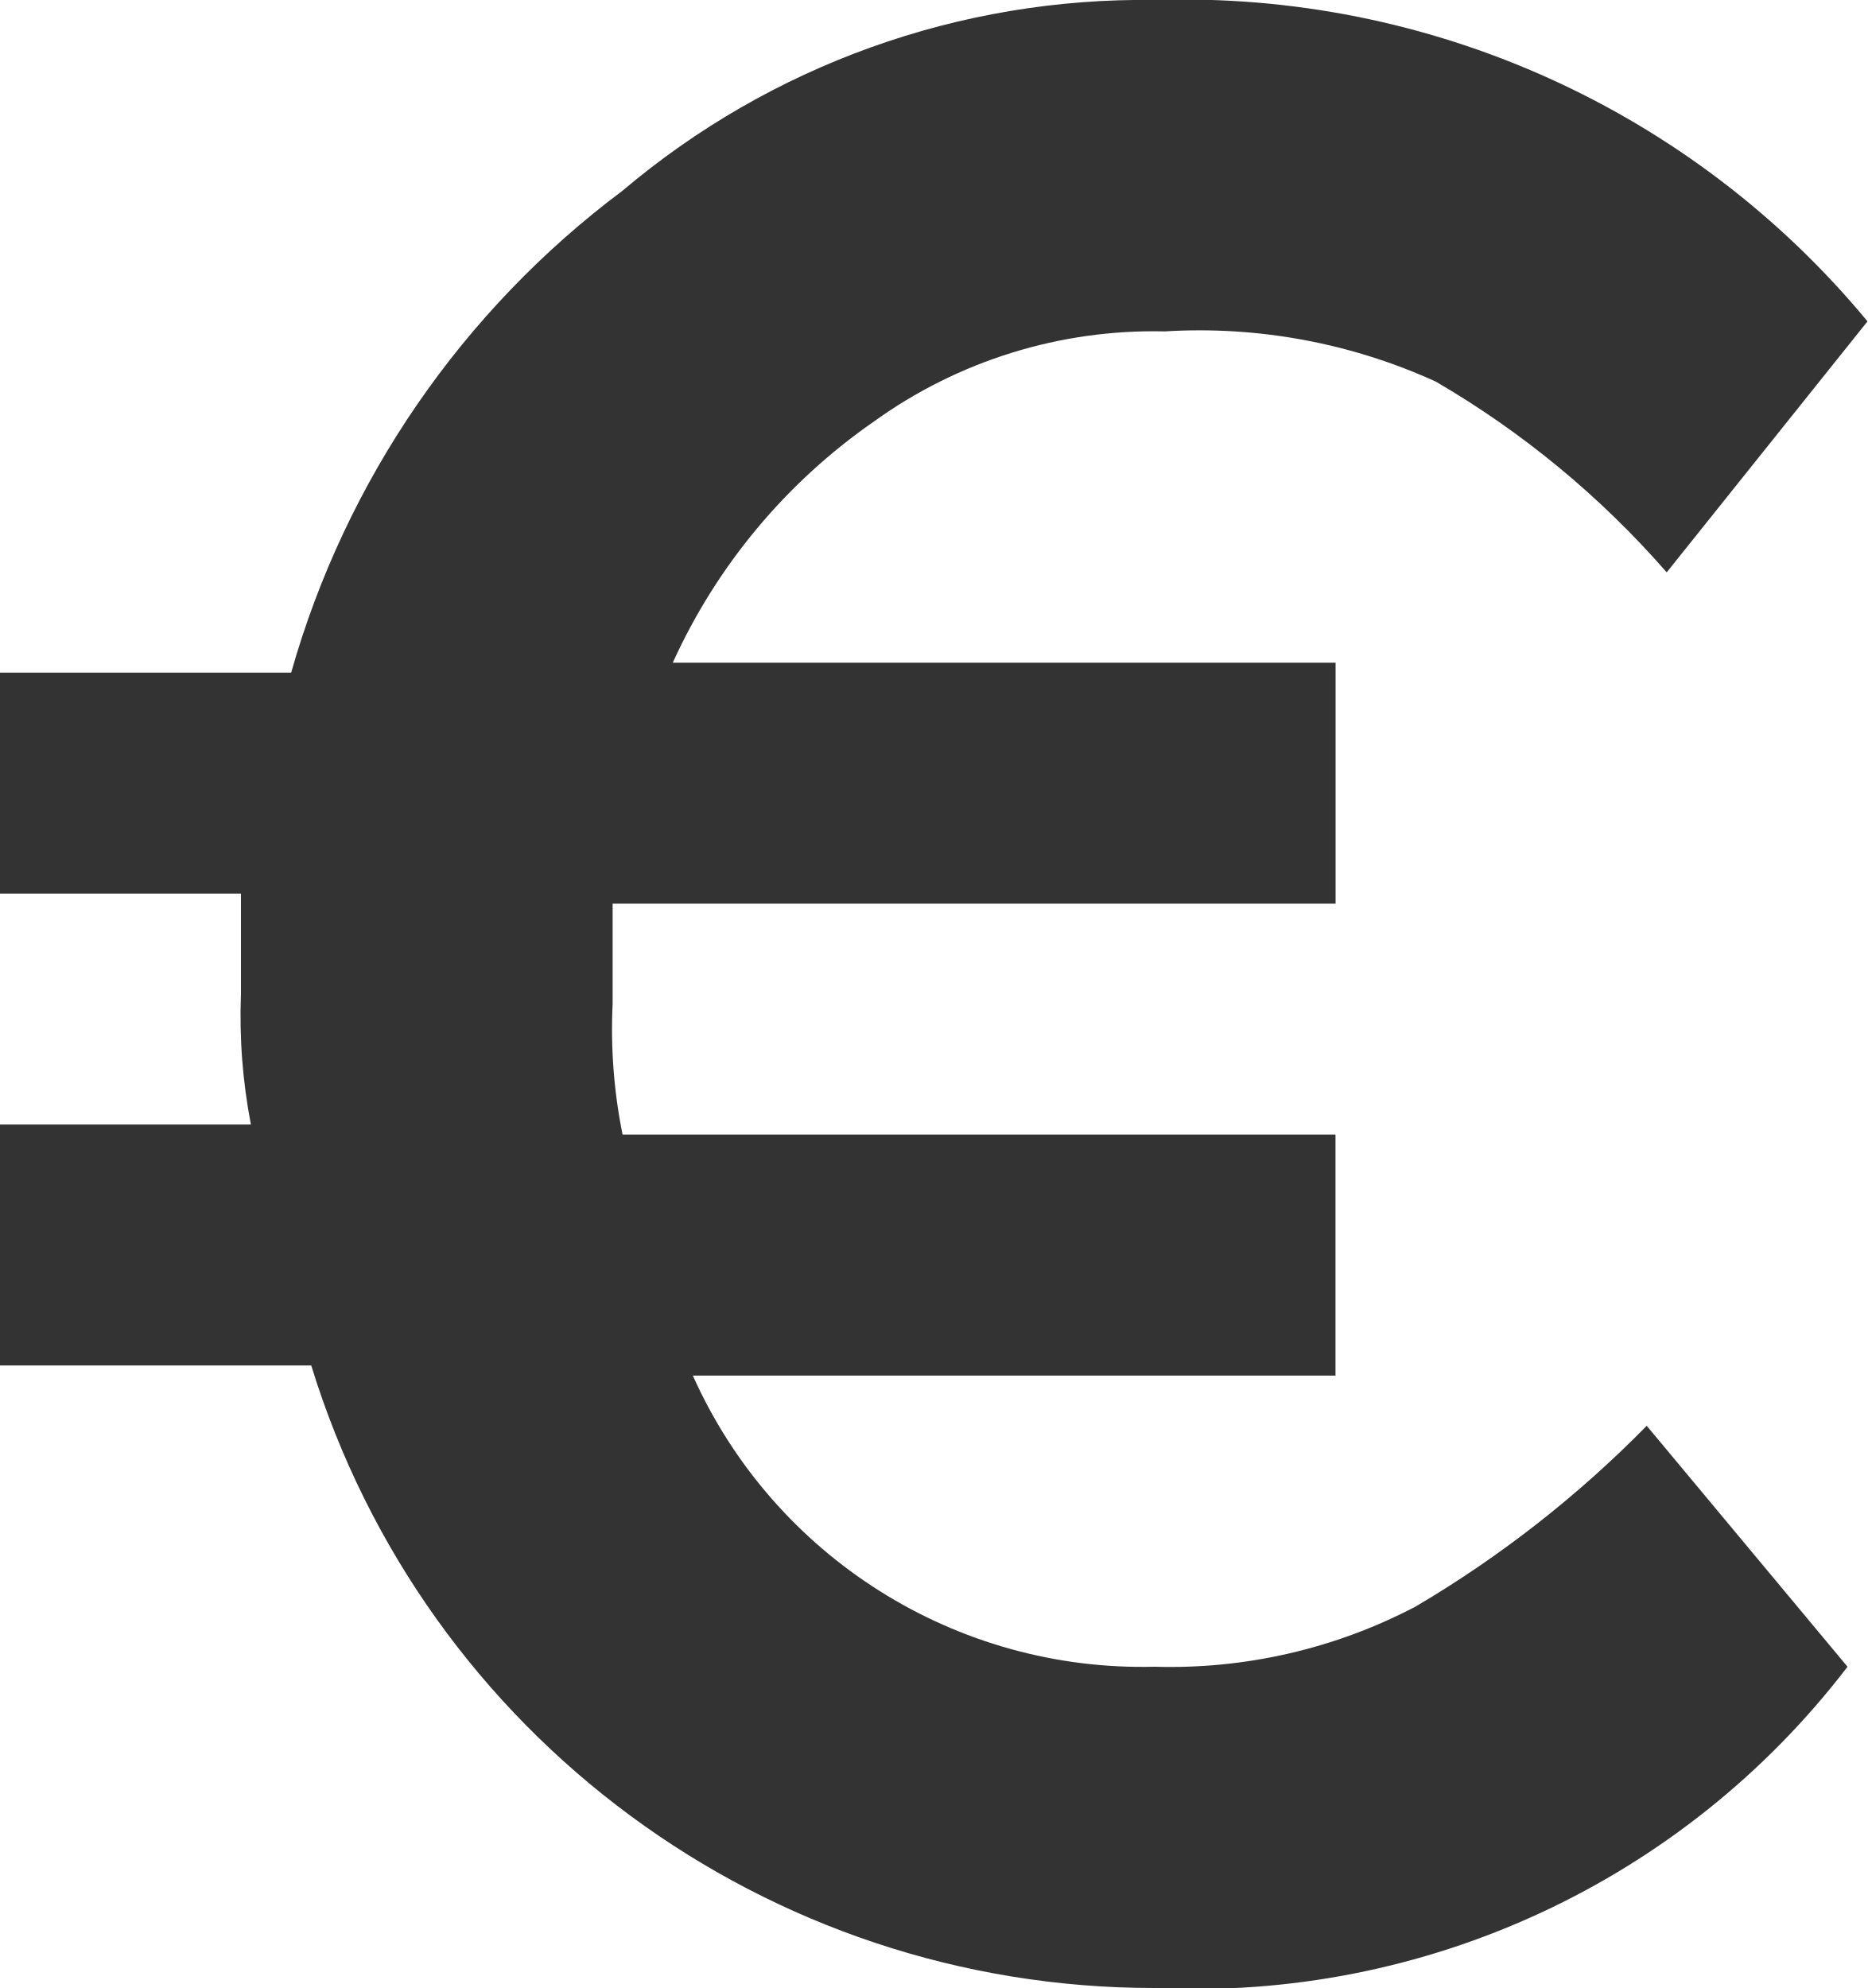
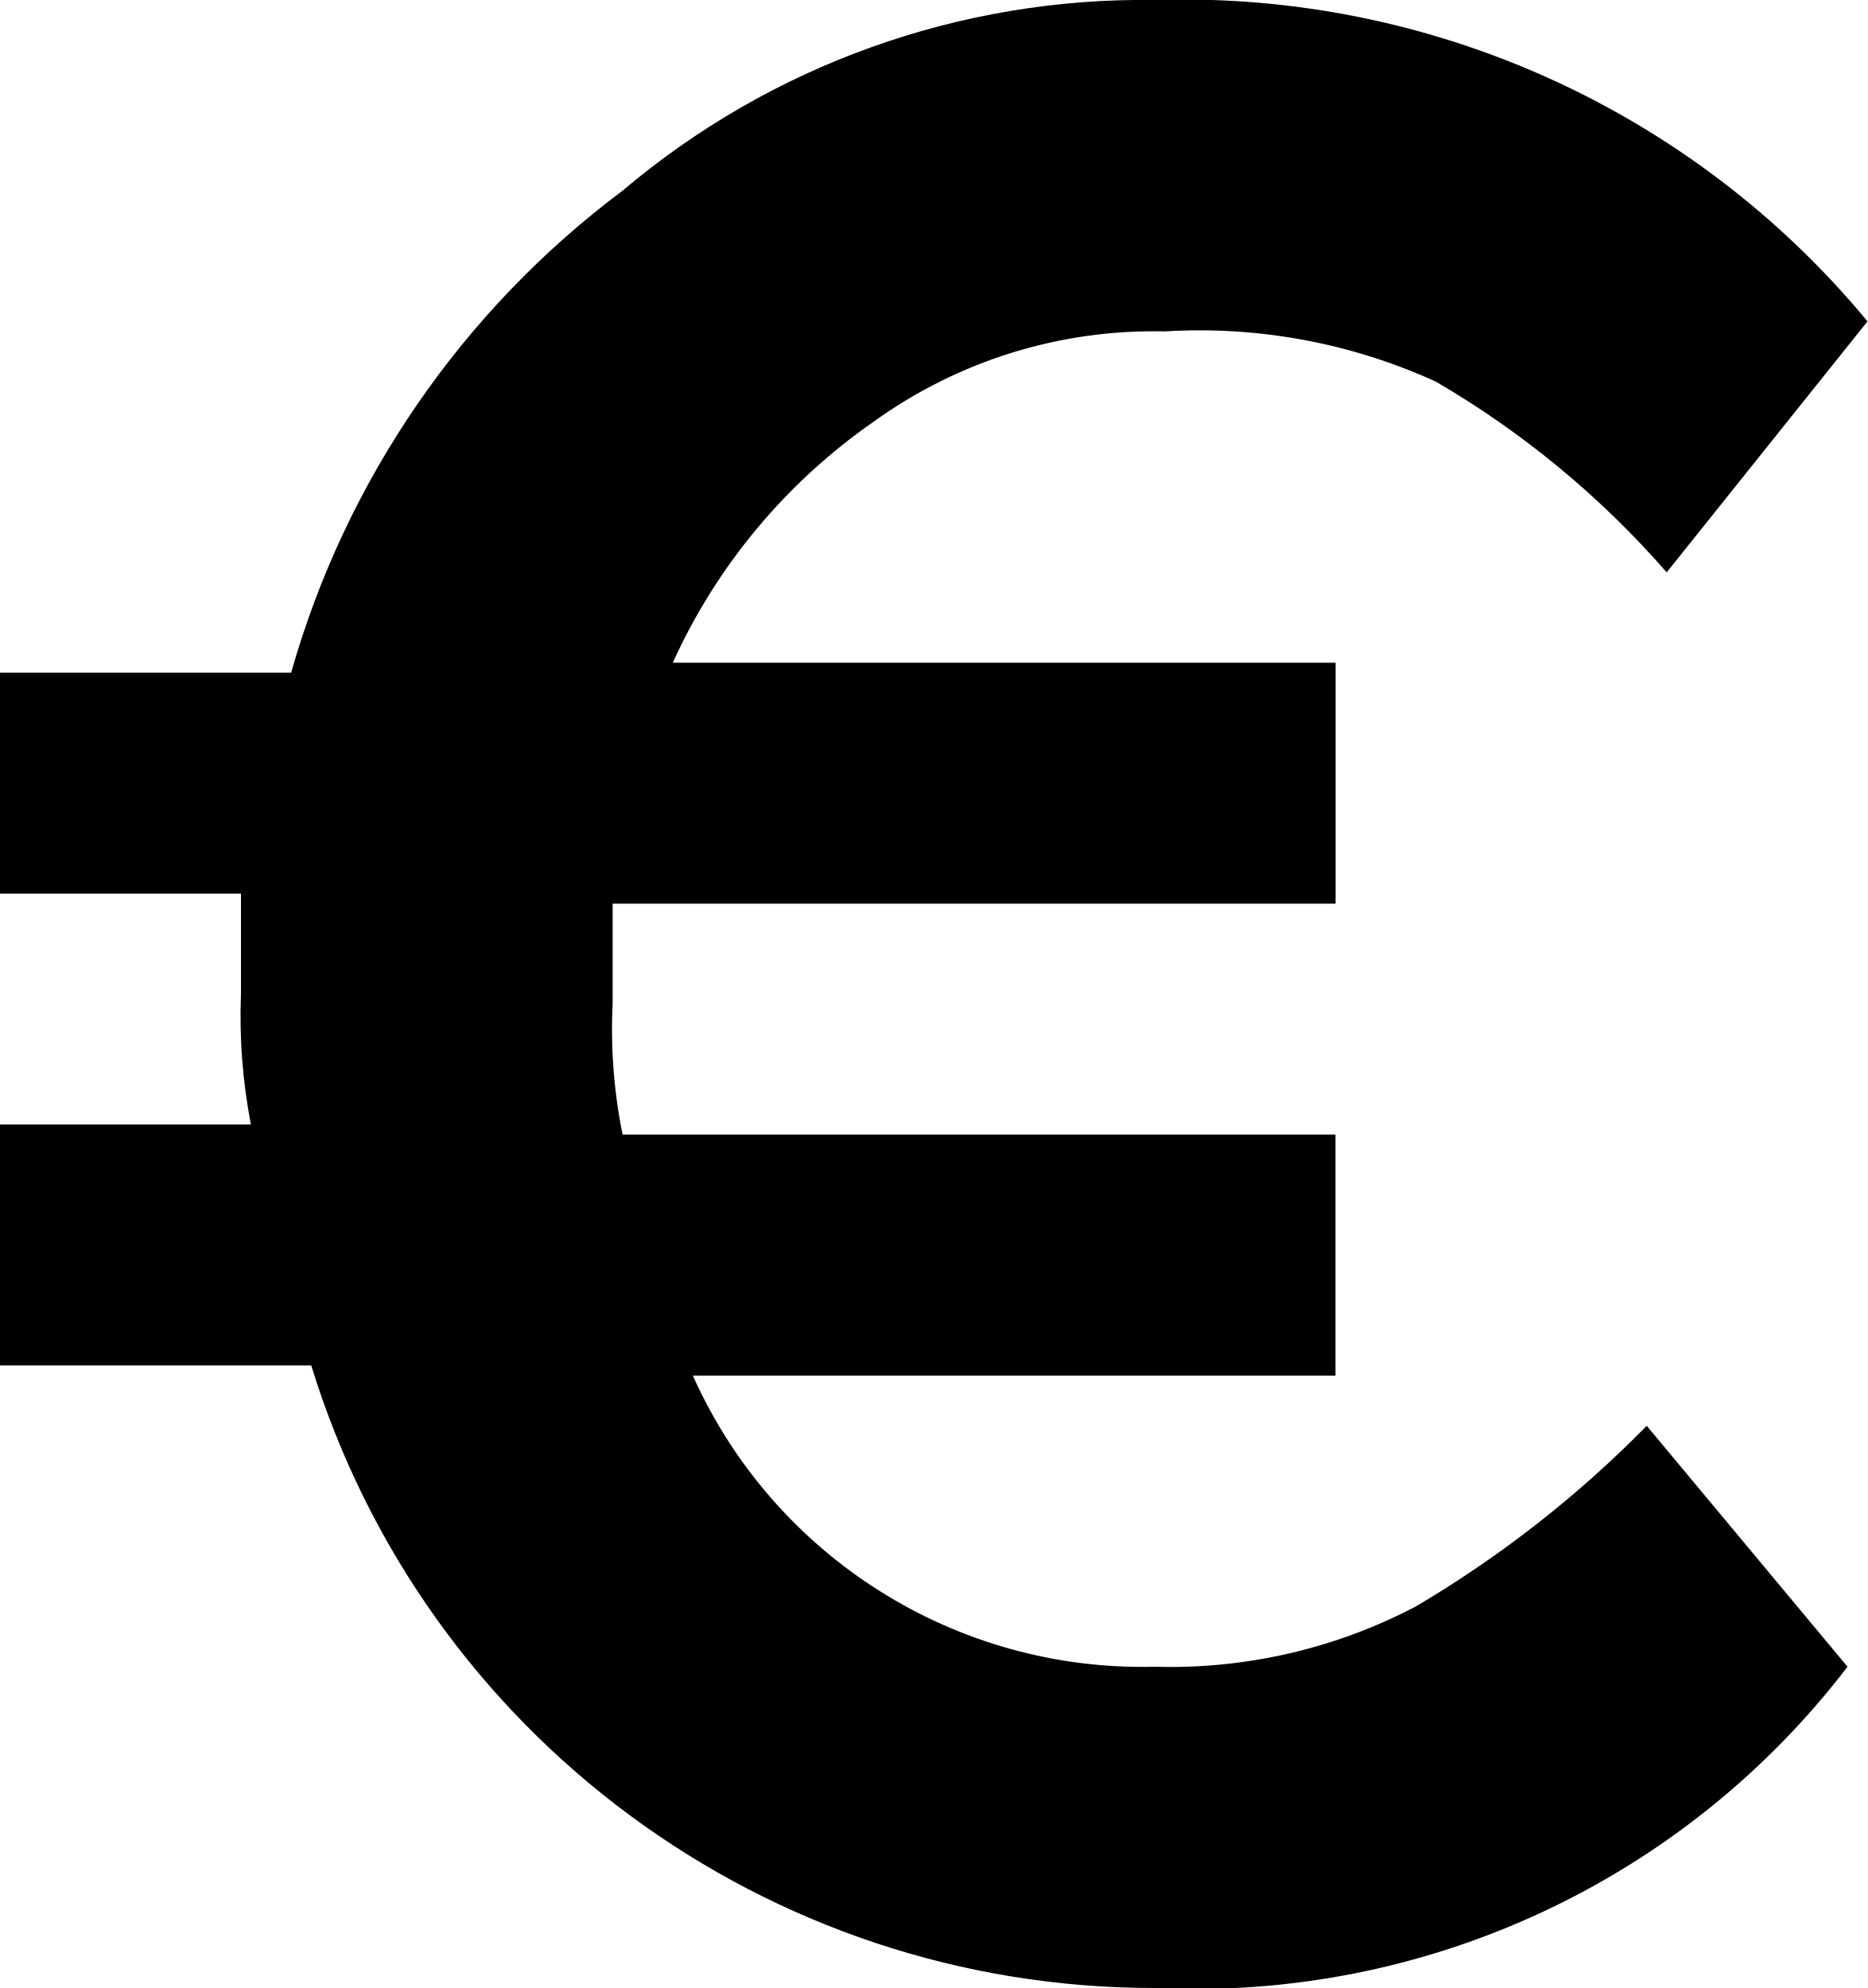
<svg xmlns="http://www.w3.org/2000/svg" width="18.788" height="20" viewBox="0 0 18.788 20">
  <g id="euro" transform="translate(-12.8)">
    <g id="Group_11555" data-name="Group 11555" transform="translate(12.8)">
-       <path id="Path_1157" data-name="Path 1157" d="M27.042,16.162a5.314,5.314,0,0,1-2.626.606,4.953,4.953,0,0,1-4.646-2.929h6.465V11.414H19.063a5.337,5.337,0,0,1-.1-1.313V9.091h7.273V6.667H19.568a5.939,5.939,0,0,1,2.02-2.424,4.812,4.812,0,0,1,2.929-.909,5.732,5.732,0,0,1,2.727.505,9.282,9.282,0,0,1,2.323,1.919l2.02-2.525A8.934,8.934,0,0,0,24.416,0a8.112,8.112,0,0,0-5.354,1.919,9.185,9.185,0,0,0-3.333,4.848H12.8V8.99h2.424V10a5.76,5.76,0,0,0,.1,1.313H12.8v2.424h3.131A8.869,8.869,0,0,0,24.416,20a8.261,8.261,0,0,0,6.97-3.232l-2.02-2.424A11.3,11.3,0,0,1,27.042,16.162Z" transform="translate(-12.8)" fill="#333" />
+       <path id="Path_1157" data-name="Path 1157" d="M27.042,16.162a5.314,5.314,0,0,1-2.626.606,4.953,4.953,0,0,1-4.646-2.929h6.465V11.414H19.063a5.337,5.337,0,0,1-.1-1.313V9.091h7.273V6.667H19.568a5.939,5.939,0,0,1,2.02-2.424,4.812,4.812,0,0,1,2.929-.909,5.732,5.732,0,0,1,2.727.505,9.282,9.282,0,0,1,2.323,1.919l2.02-2.525A8.934,8.934,0,0,0,24.416,0a8.112,8.112,0,0,0-5.354,1.919,9.185,9.185,0,0,0-3.333,4.848H12.8V8.99h2.424V10a5.76,5.76,0,0,0,.1,1.313H12.8v2.424h3.131A8.869,8.869,0,0,0,24.416,20a8.261,8.261,0,0,0,6.97-3.232l-2.02-2.424A11.3,11.3,0,0,1,27.042,16.162Z" transform="translate(-12.8)" />
    </g>
  </g>
</svg>
